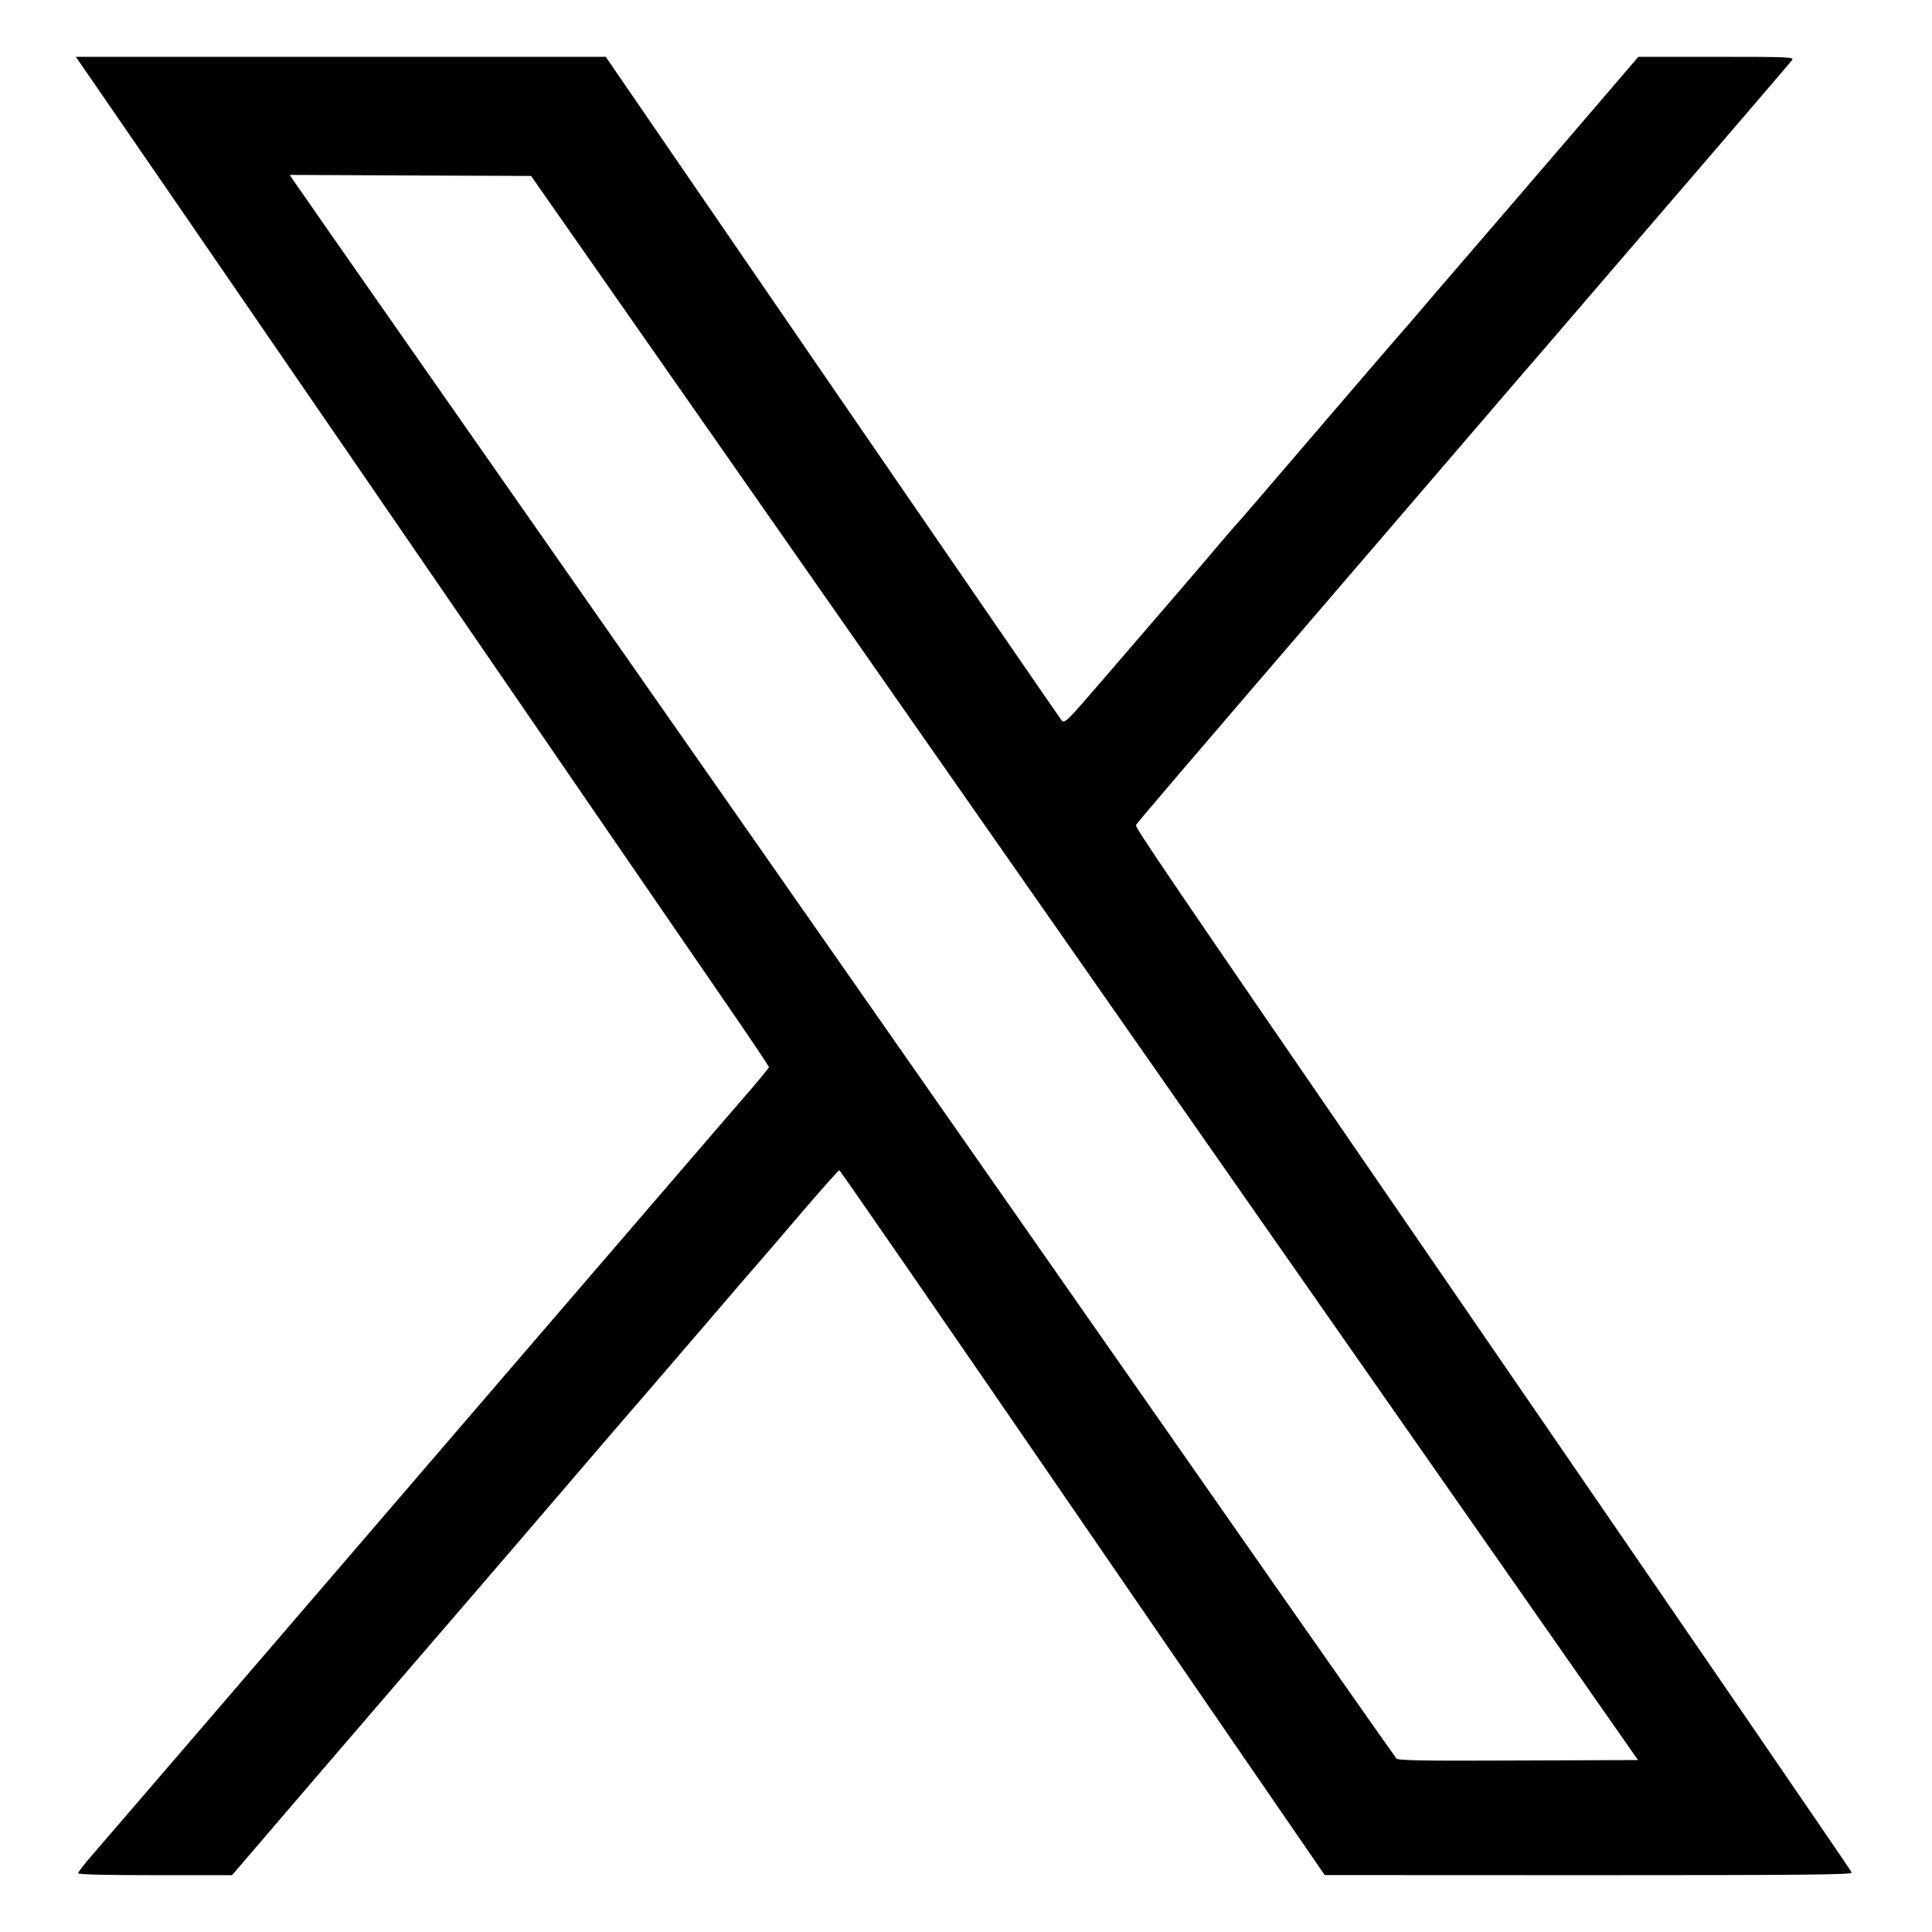
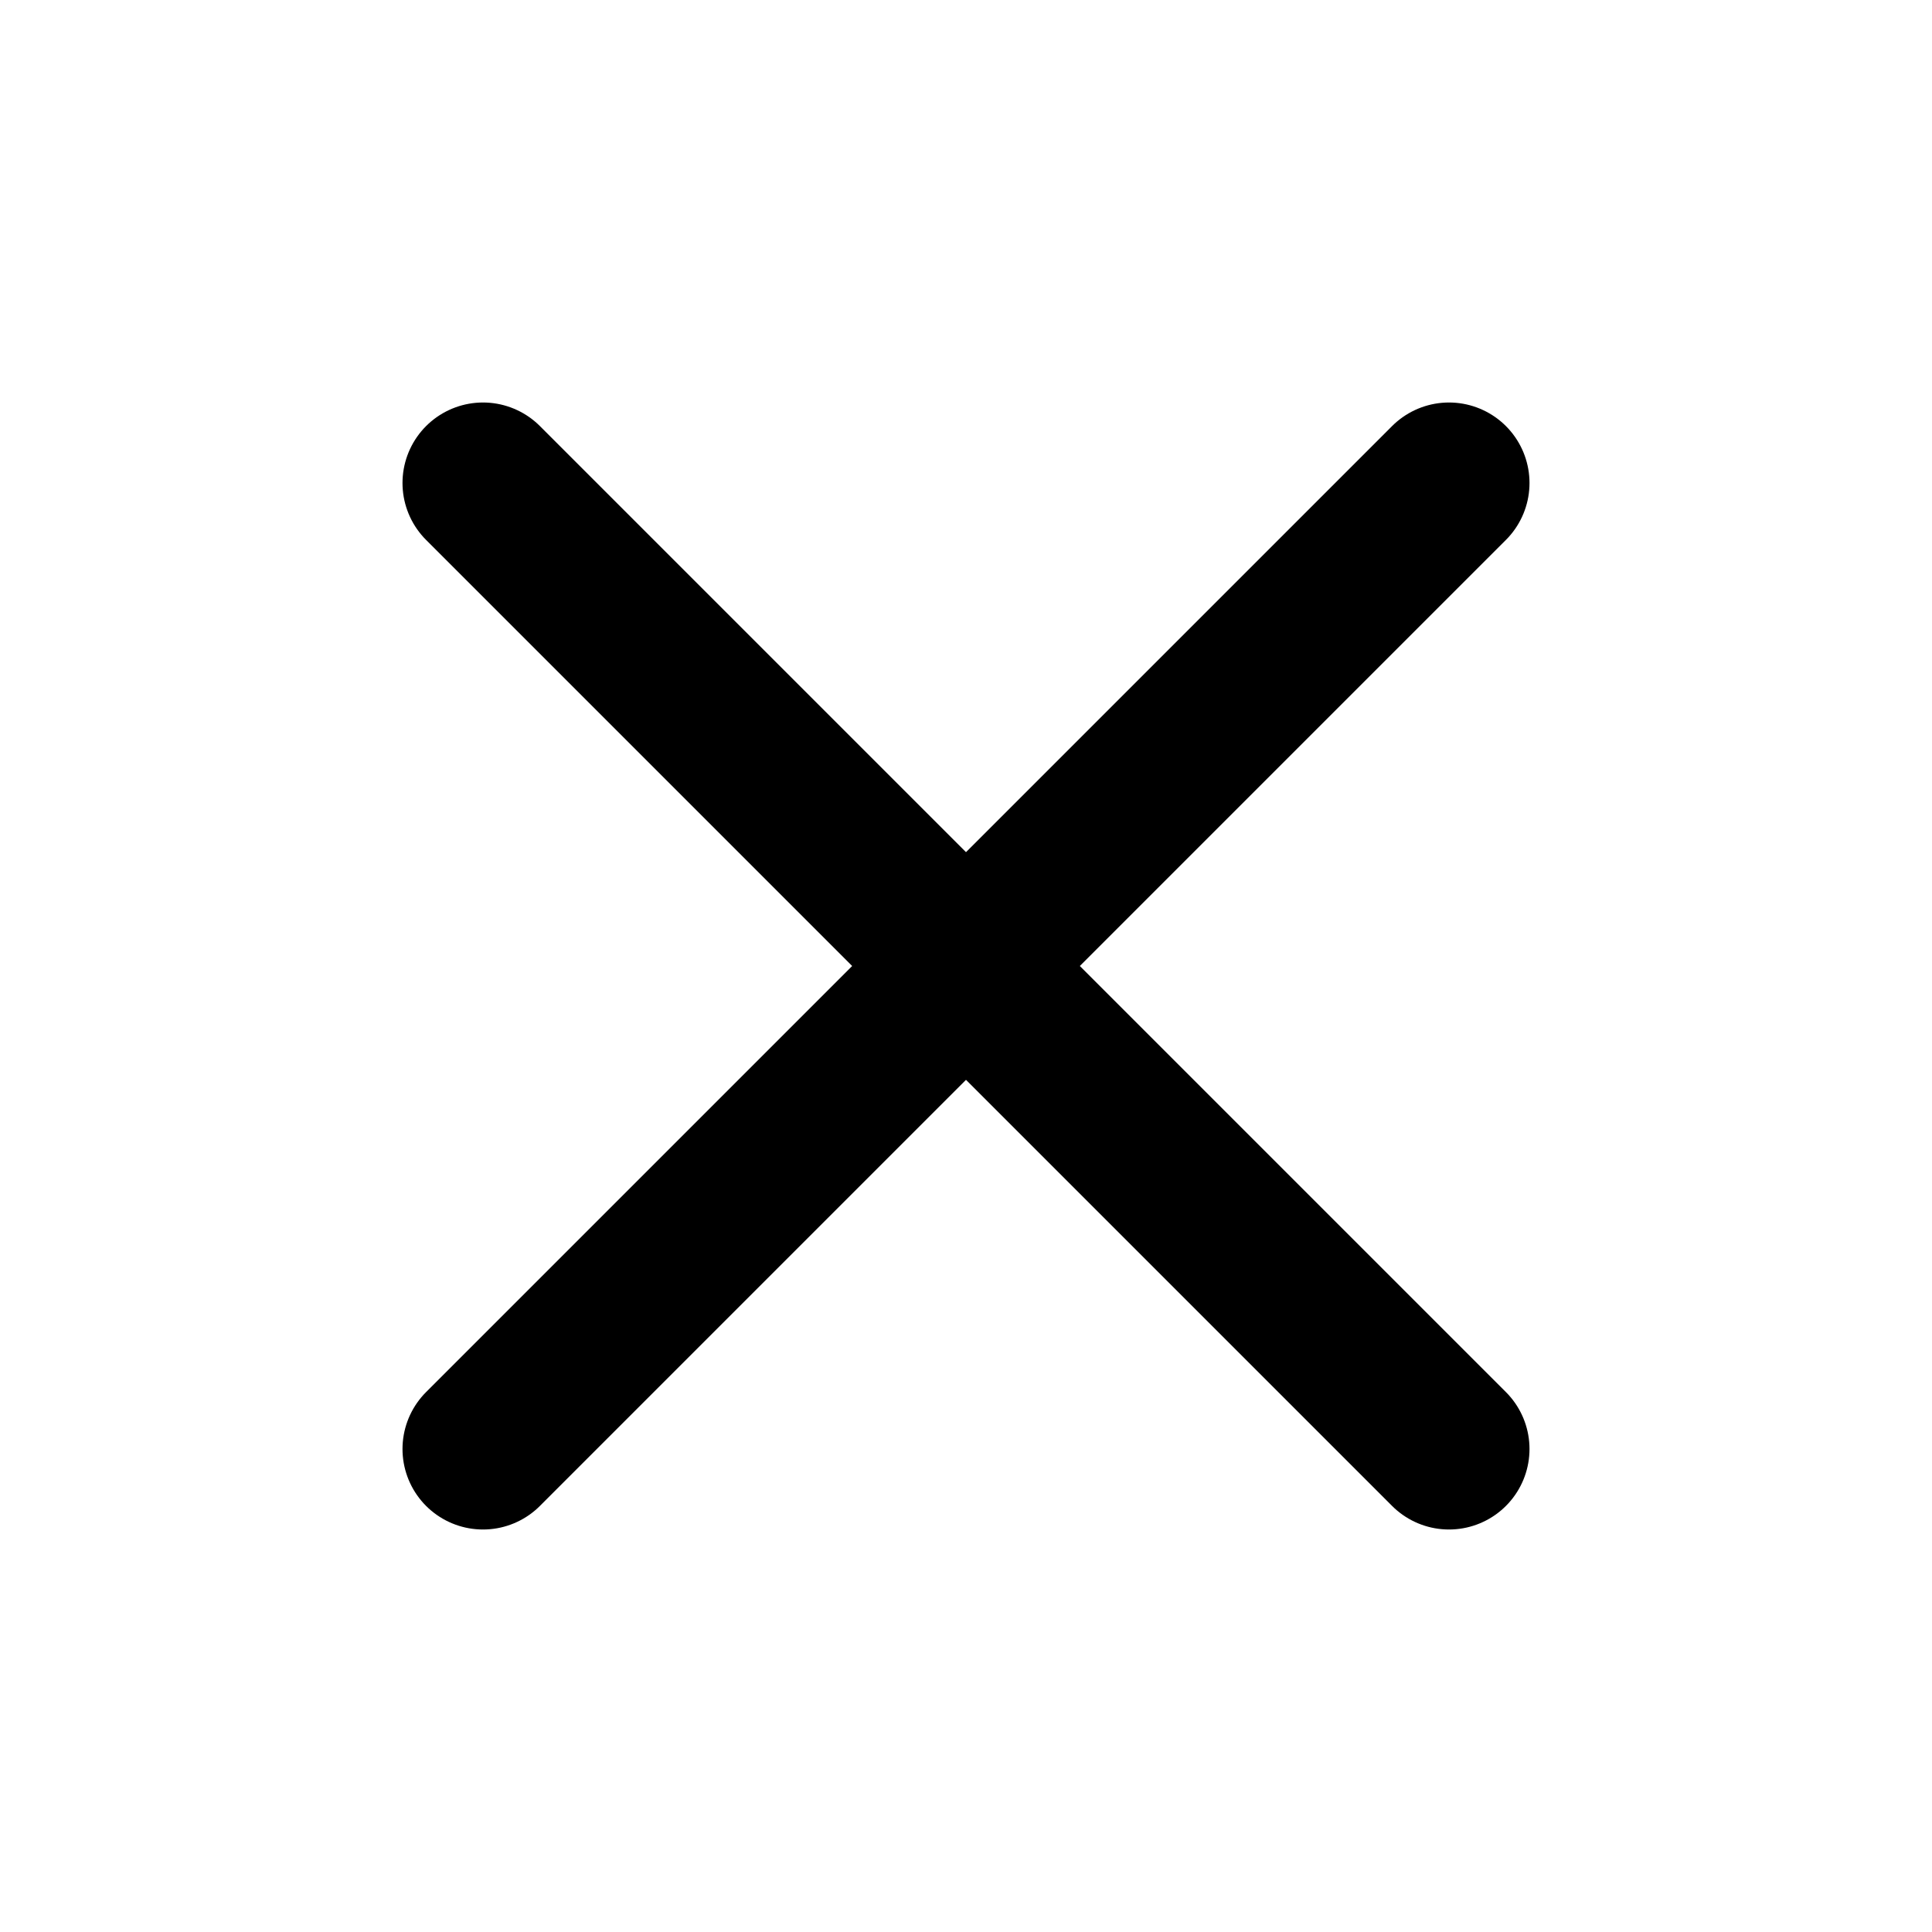
- <svg xmlns="http://www.w3.org/2000/svg" viewBox="0 0 17 17" fill="none">
-   <path fill-rule="evenodd" clip-rule="evenodd" d="M0.762 0.637C0.815 0.712 2.034 2.486 3.471 4.579C4.908 6.673 6.238 8.609 6.425 8.881C6.613 9.154 6.766 9.383 6.766 9.39C6.766 9.396 6.696 9.482 6.611 9.581C6.526 9.679 6.285 9.958 6.077 10.2C5.869 10.443 5.517 10.851 5.296 11.108C5.075 11.365 4.686 11.817 4.432 12.112C4.178 12.408 3.721 12.939 3.417 13.293C2.475 14.388 2.339 14.546 1.622 15.381C1.239 15.827 0.872 16.253 0.807 16.328C0.741 16.404 0.687 16.473 0.687 16.483C0.687 16.494 0.927 16.5 1.364 16.5H2.042L2.786 15.632C3.196 15.155 3.6 14.685 3.684 14.588C3.866 14.379 5.255 12.762 5.372 12.624C5.417 12.571 5.482 12.496 5.516 12.457C5.551 12.418 5.824 12.1 6.124 11.751C6.423 11.402 6.676 11.108 6.686 11.098C6.696 11.087 6.855 10.903 7.038 10.688C7.222 10.473 7.378 10.297 7.385 10.297C7.392 10.297 8.335 11.663 9.481 13.333C10.627 15.002 11.585 16.397 11.611 16.433L11.656 16.499L13.979 16.5C15.89 16.5 16.301 16.496 16.294 16.477C16.286 16.457 15.173 14.833 12.317 10.676C10.261 7.684 9.988 7.282 9.996 7.261C10.003 7.242 10.283 6.914 12.124 4.772C12.44 4.404 12.876 3.897 13.092 3.645C13.308 3.393 13.526 3.14 13.577 3.082C13.628 3.023 13.894 2.714 14.168 2.394C14.443 2.074 14.91 1.531 15.206 1.187C15.502 0.842 15.755 0.547 15.768 0.53C15.791 0.502 15.752 0.5 15.104 0.5H14.416L14.11 0.857C13.703 1.332 12.967 2.188 12.758 2.43C12.665 2.537 12.55 2.671 12.502 2.729C12.453 2.786 12.358 2.897 12.289 2.975C12.221 3.053 11.876 3.454 11.523 3.866C11.171 4.278 10.877 4.619 10.871 4.623C10.865 4.628 10.79 4.716 10.703 4.818C10.552 4.997 10.398 5.176 9.692 5.995C9.382 6.355 9.366 6.37 9.34 6.337C9.325 6.318 8.416 4.997 7.321 3.402L5.33 0.5L2.998 0.5L0.667 0.5L0.762 0.637ZM2.582 1.588C2.6 1.615 3.035 2.239 3.55 2.976C4.527 4.373 8.365 9.865 10.833 13.399C11.621 14.528 12.276 15.461 12.288 15.474C12.305 15.491 12.534 15.495 13.361 15.491L14.413 15.487L11.661 11.549C10.147 9.382 7.956 6.246 6.791 4.579L4.673 1.548L3.612 1.544L2.55 1.539L2.582 1.588Z" fill="currentColor" />
+ <svg xmlns="http://www.w3.org/2000/svg" viewBox="0 0 24 24" fill="none" stroke="currentColor" stroke-width="2" stroke-linecap="round" stroke-linejoin="round">
+   <path d="M18 6 6 18M6 6l12 12" />
</svg>
